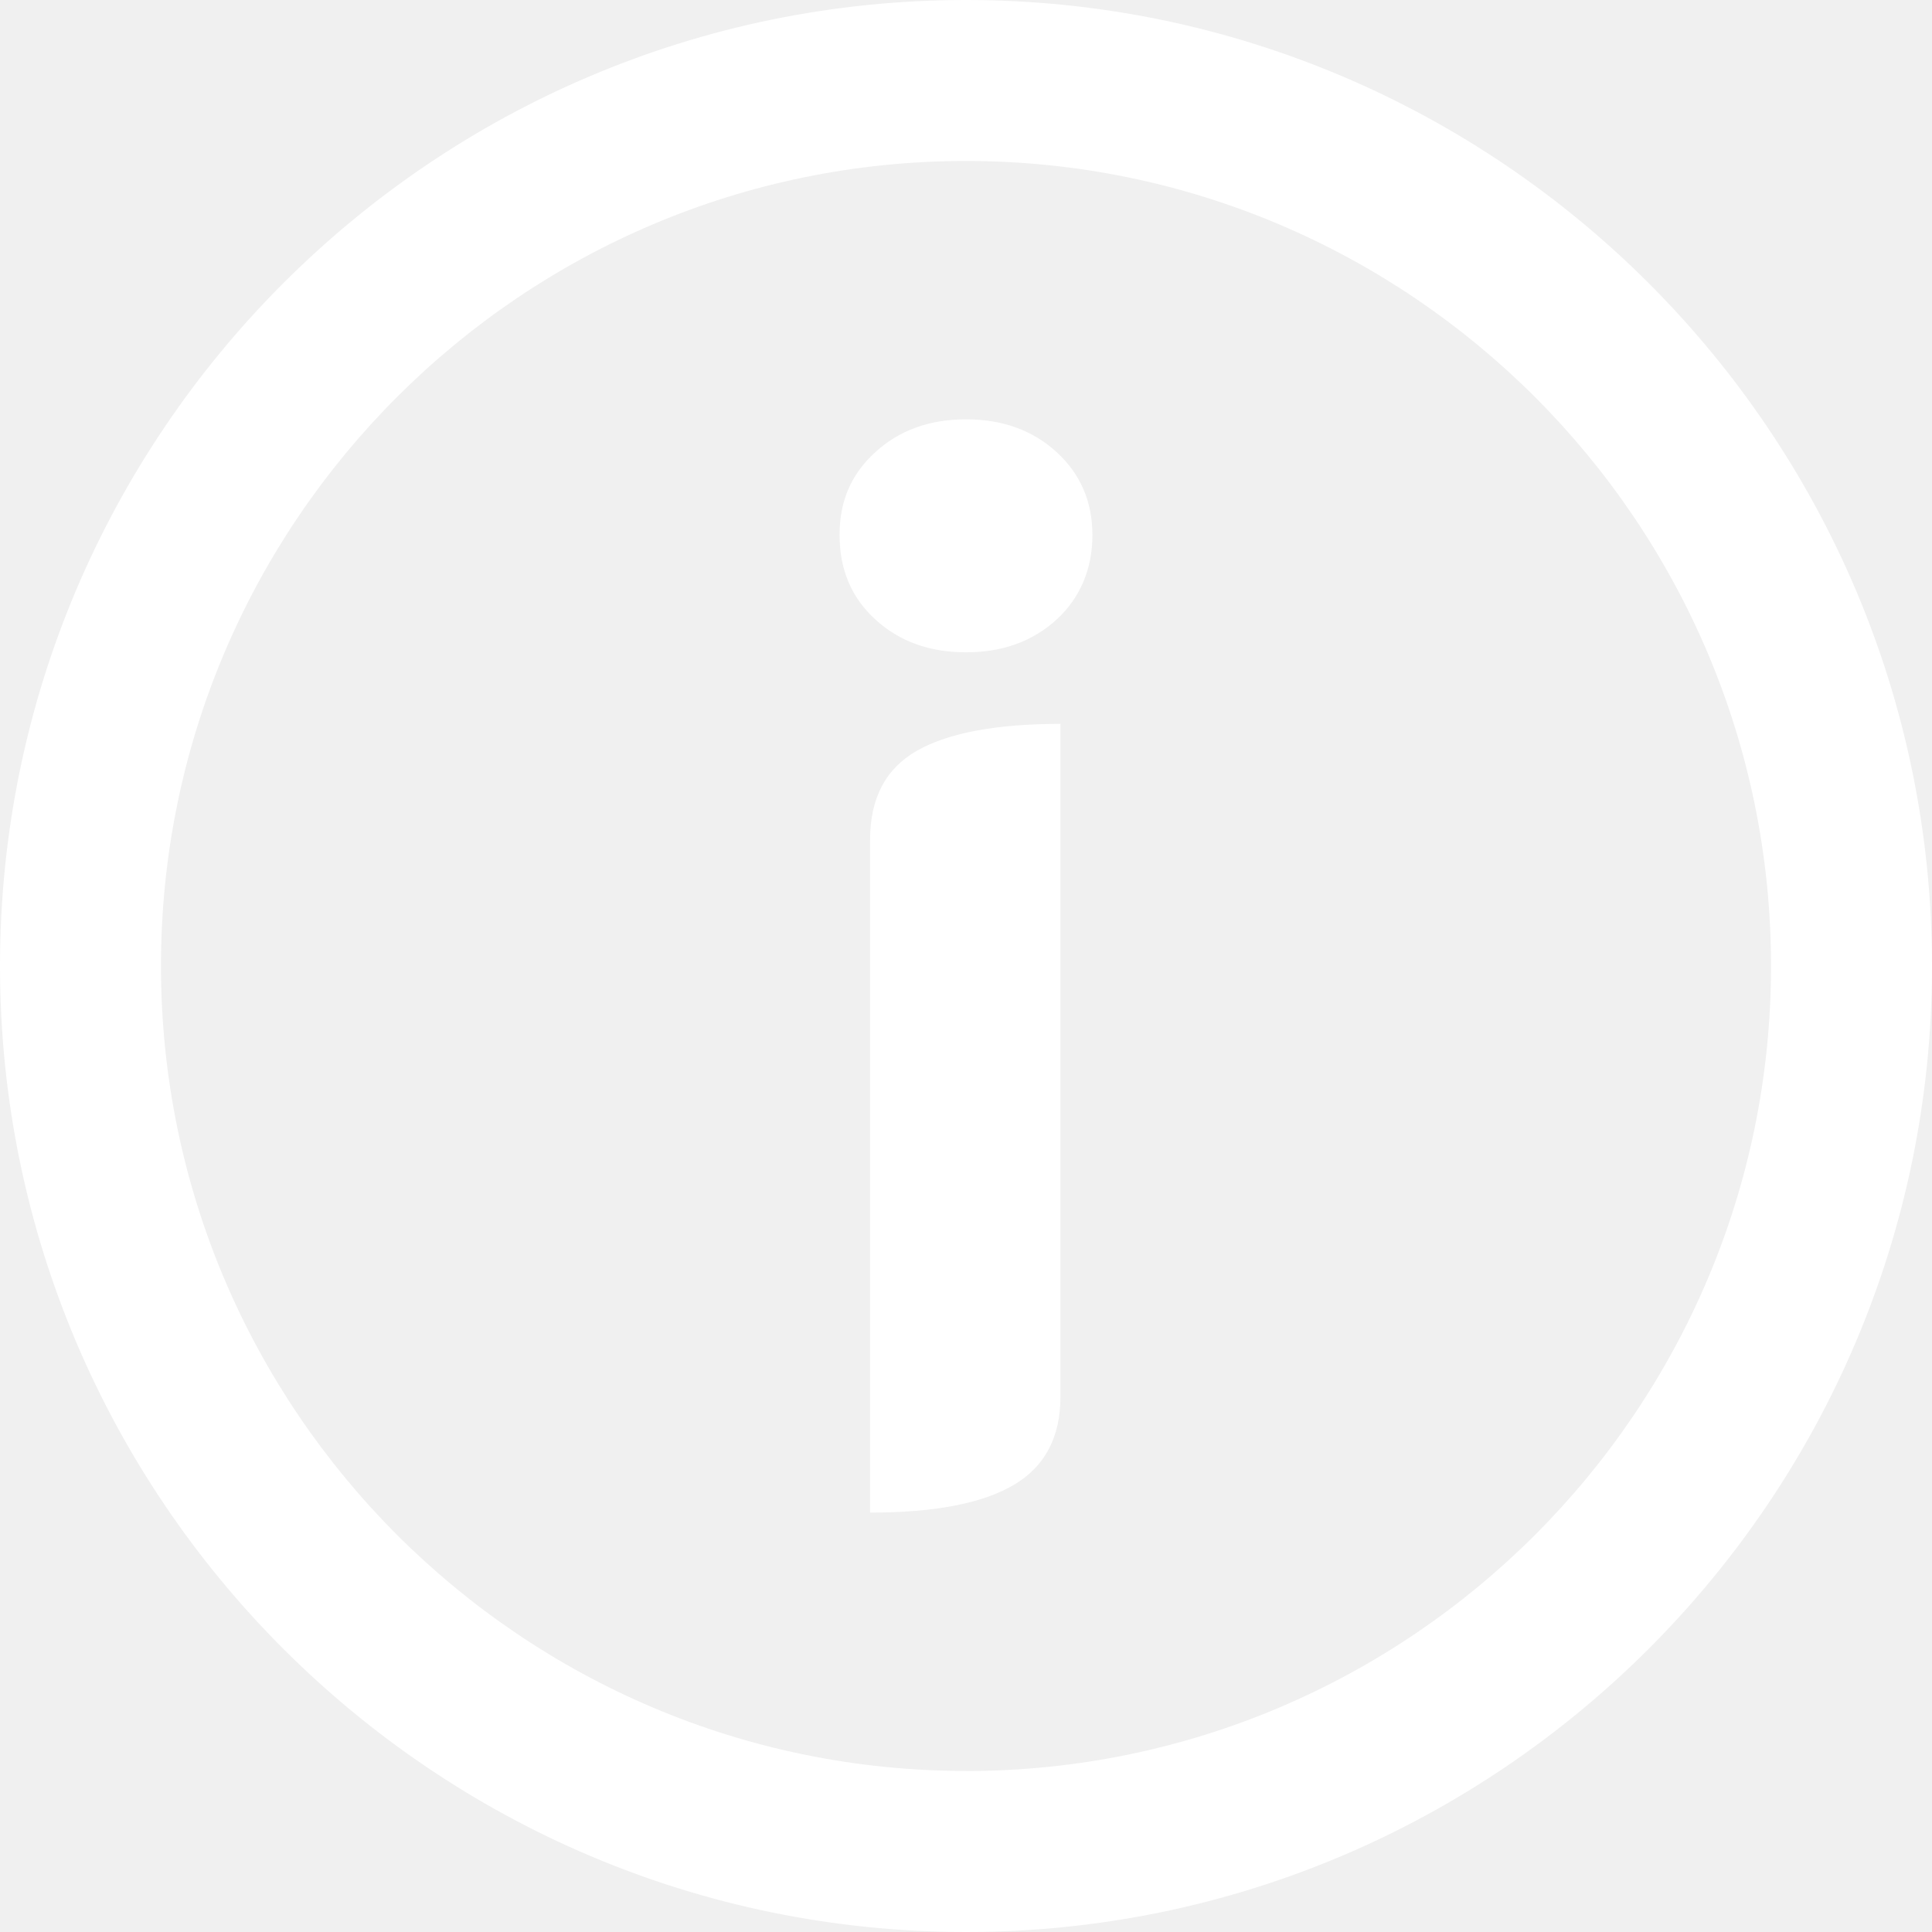
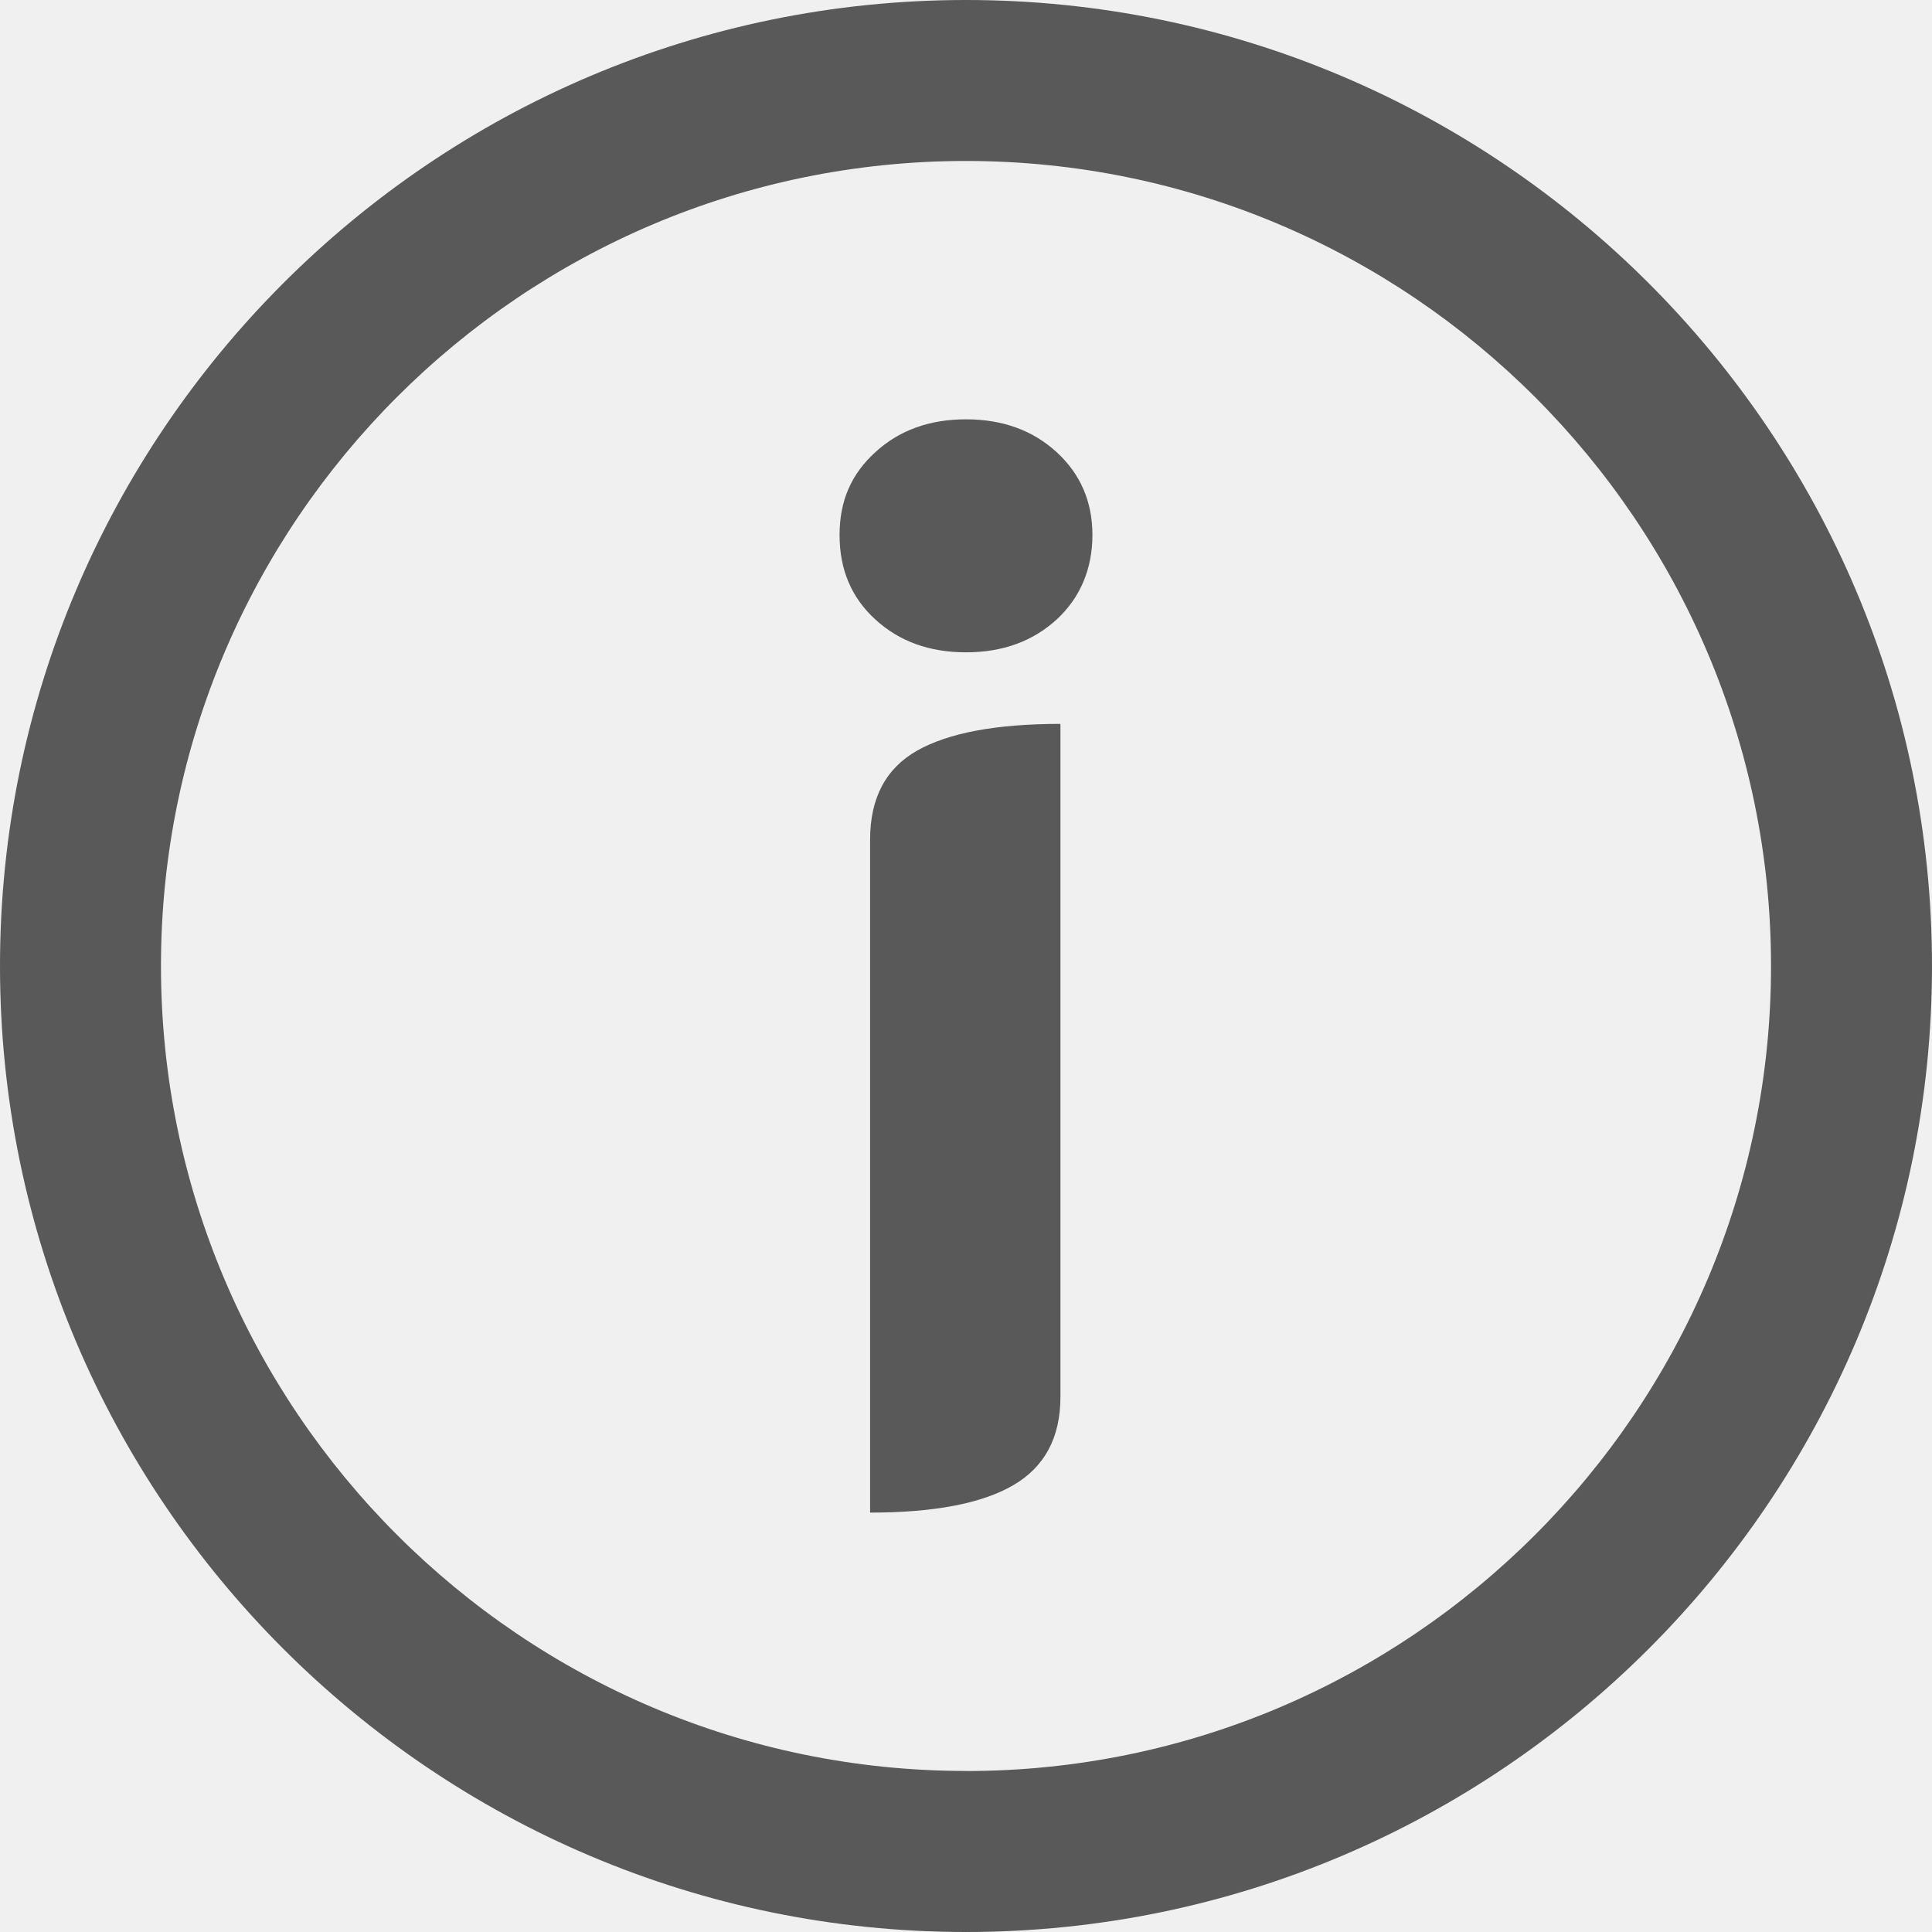
- <svg xmlns="http://www.w3.org/2000/svg" width="40" height="40" viewBox="0 0 25 25" fill="white">
+ <svg xmlns="http://www.w3.org/2000/svg" width="40" height="40" viewBox="0 0 25 25" fill="#595959">
  <g>
-     <path d="M12.5 0C5.607 0 0 5.607 0 12.5C0 19.393 5.607 25 12.5 25C19.393 25 25 19.393 25 12.5C25 5.607 19.393 0 12.5 0ZM12.5 22.916C6.757 22.916 2.083 18.243 2.083 12.499C2.083 6.755 6.756 2.083 12.5 2.083C18.244 2.083 22.917 6.756 22.917 12.5C22.917 18.244 18.244 22.917 12.5 22.917V22.916Z" fill="#ffff" />
-     <path d="M11.328 8.017C11.018 7.735 10.864 7.371 10.864 6.923C10.864 6.476 11.018 6.132 11.328 5.85C11.636 5.568 12.027 5.426 12.5 5.426C12.973 5.426 13.363 5.568 13.672 5.85C13.98 6.132 14.136 6.491 14.136 6.923C14.136 7.356 13.98 7.735 13.672 8.017C13.363 8.299 12.973 8.441 12.5 8.441C12.027 8.441 11.637 8.3 11.328 8.017ZM11.259 10.864C11.259 10.326 11.463 9.942 11.869 9.712C12.276 9.483 12.893 9.367 13.722 9.367V18.076C13.722 18.601 13.518 18.982 13.111 19.219C12.705 19.455 12.088 19.573 11.259 19.573V10.864Z" fill="#fff" />
+     <path d="M12.5 0C5.607 0 0 5.607 0 12.5C0 19.393 5.607 25 12.5 25C19.393 25 25 19.393 25 12.5C25 5.607 19.393 0 12.5 0ZM12.5 22.916C6.757 22.916 2.083 18.243 2.083 12.499C2.083 6.755 6.756 2.083 12.5 2.083C18.244 2.083 22.917 6.756 22.917 12.5C22.917 18.244 18.244 22.917 12.5 22.917V22.916Z" fill="#595959" />
+     <path d="M11.328 8.017C11.018 7.735 10.864 7.371 10.864 6.923C10.864 6.476 11.018 6.132 11.328 5.85C11.636 5.568 12.027 5.426 12.5 5.426C12.973 5.426 13.363 5.568 13.672 5.85C13.98 6.132 14.136 6.491 14.136 6.923C14.136 7.356 13.98 7.735 13.672 8.017C13.363 8.299 12.973 8.441 12.5 8.441C12.027 8.441 11.637 8.3 11.328 8.017ZM11.259 10.864C11.259 10.326 11.463 9.942 11.869 9.712C12.276 9.483 12.893 9.367 13.722 9.367V18.076C13.722 18.601 13.518 18.982 13.111 19.219C12.705 19.455 12.088 19.573 11.259 19.573V10.864Z" fill="#595959" />
  </g>
  <defs>
    <clipPath id="clip0_2453_9617">
-       <rect width="25" height="25" fill="white" />
+       <rect width="25" height="25" fill="#595959" />
    </clipPath>
  </defs>
</svg>
